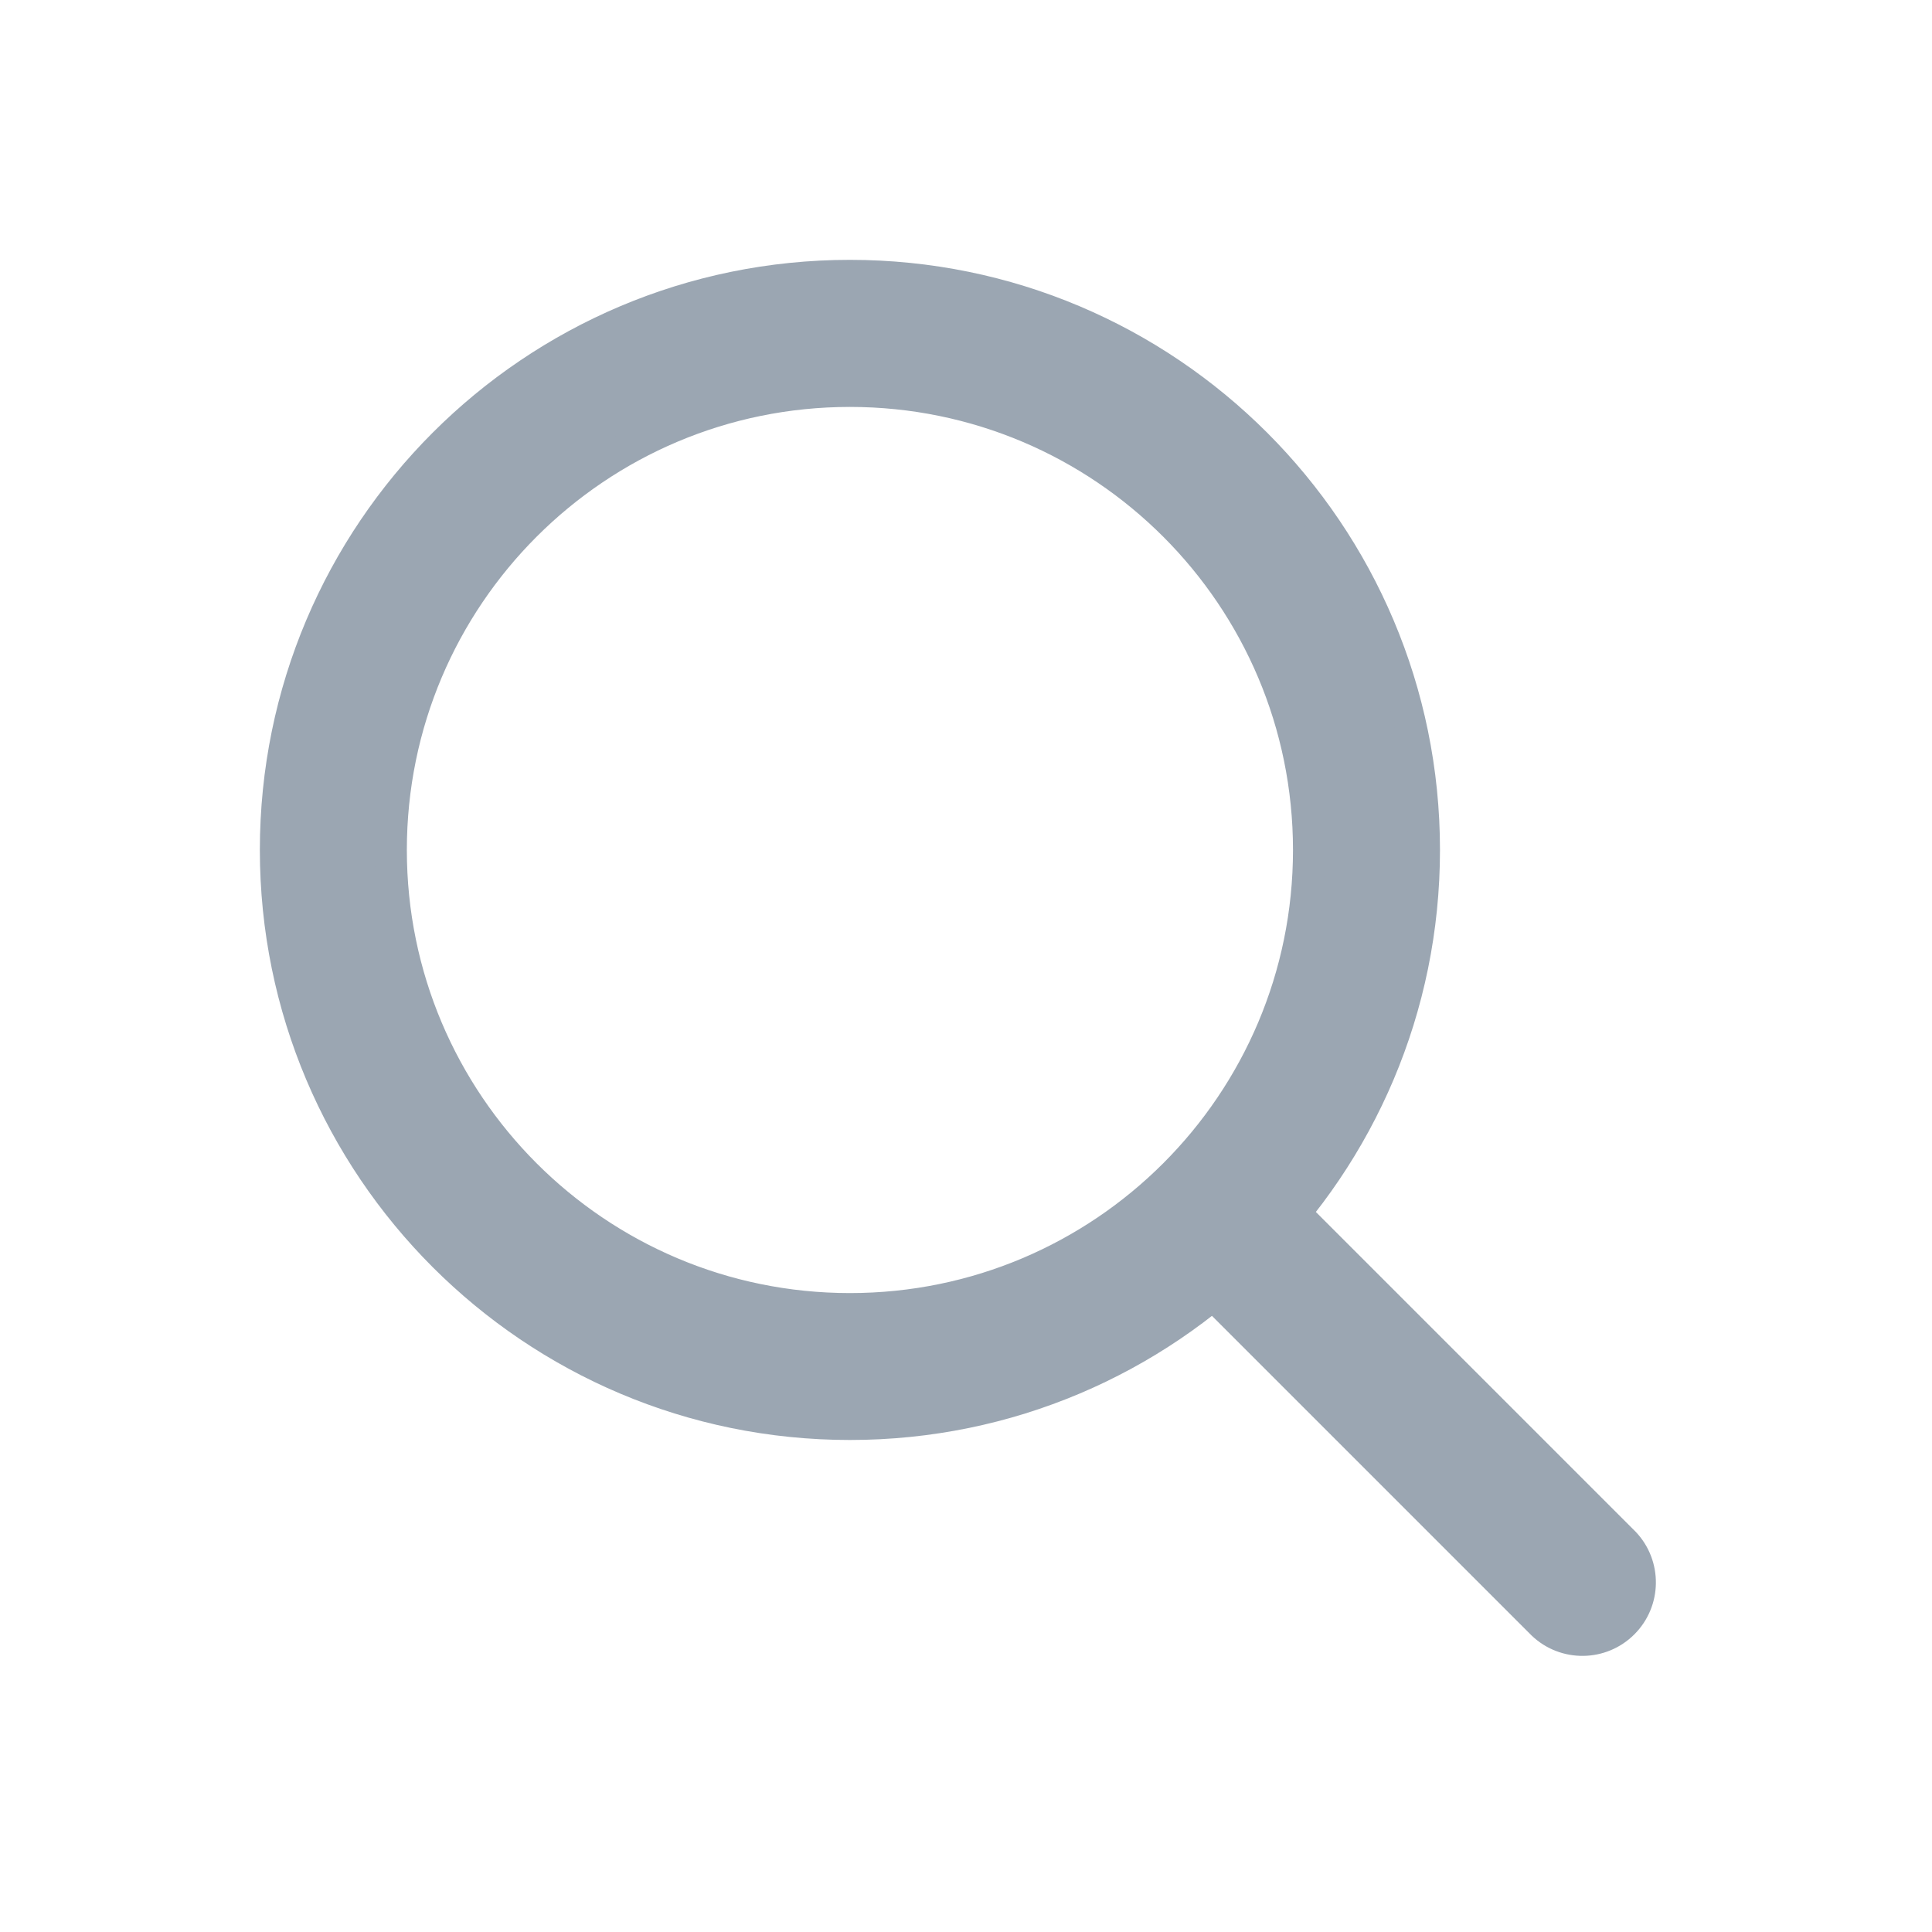
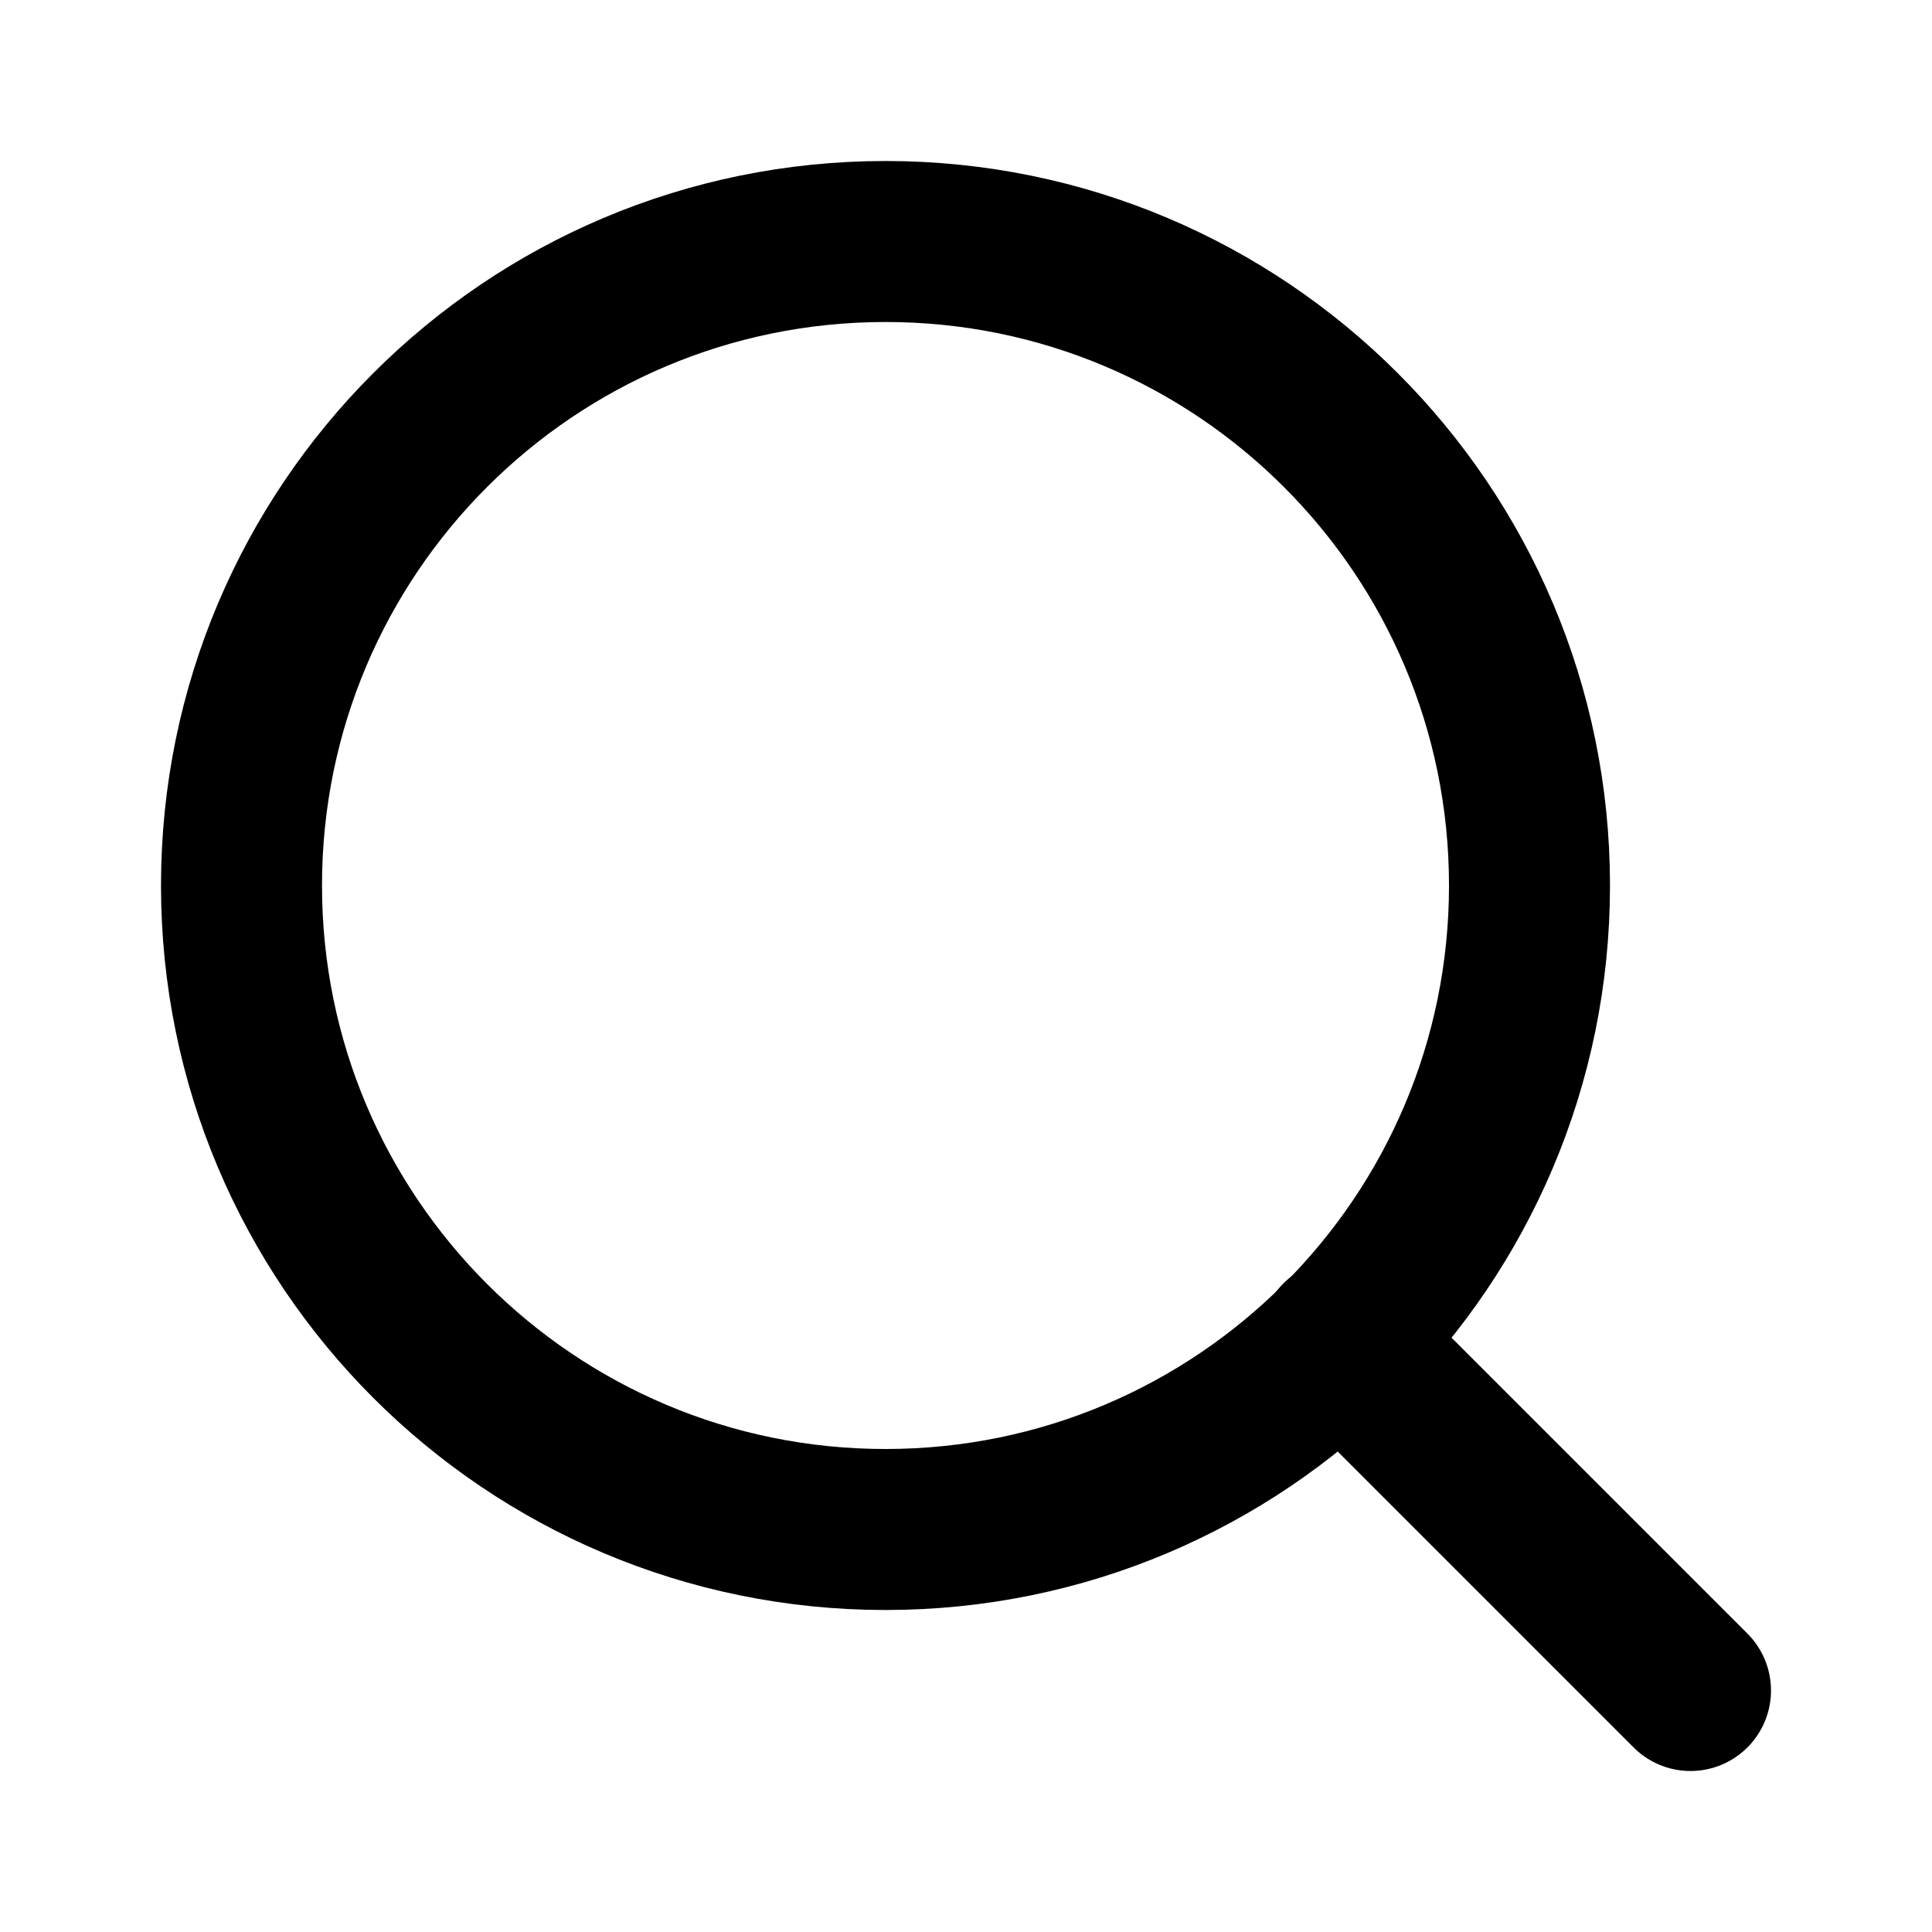
- <svg xmlns="http://www.w3.org/2000/svg" width="24" height="24" viewBox="0 0 24 24">
-   <g fill="none" fill-rule="evenodd">
-     <path fill="none" d="M0 0h24v24H0z" />
-     <path fill="#9BA6B2" fill-rule="nonzero" stroke="#9BA6B2" stroke-width=".4" d="M14.628 14.628a.713.713 0 0 1 1.008 0l4.538 4.538a.713.713 0 0 1-1.008 1.008l-4.538-4.538a.713.713 0 0 1 0-1.008zm-4.07 3.06a7.13 7.13 0 1 1 0-14.26 7.13 7.13 0 0 1 0 14.26zm0-1.425a5.704 5.704 0 1 0 0-11.408 5.704 5.704 0 0 0 0 11.408z" />
-   </g>
+ <svg xmlns="http://www.w3.org/2000/svg" width="24" height="24" viewBox="0 0 24 24" fill="none" stroke="currentColor" stroke-width="2" stroke-linecap="round" stroke-linejoin="round" class="feather feather-search">
+   <circle cx="11" cy="11" r="8" />
+   <line x1="21" y1="21" x2="16.65" y2="16.65" />
</svg>
